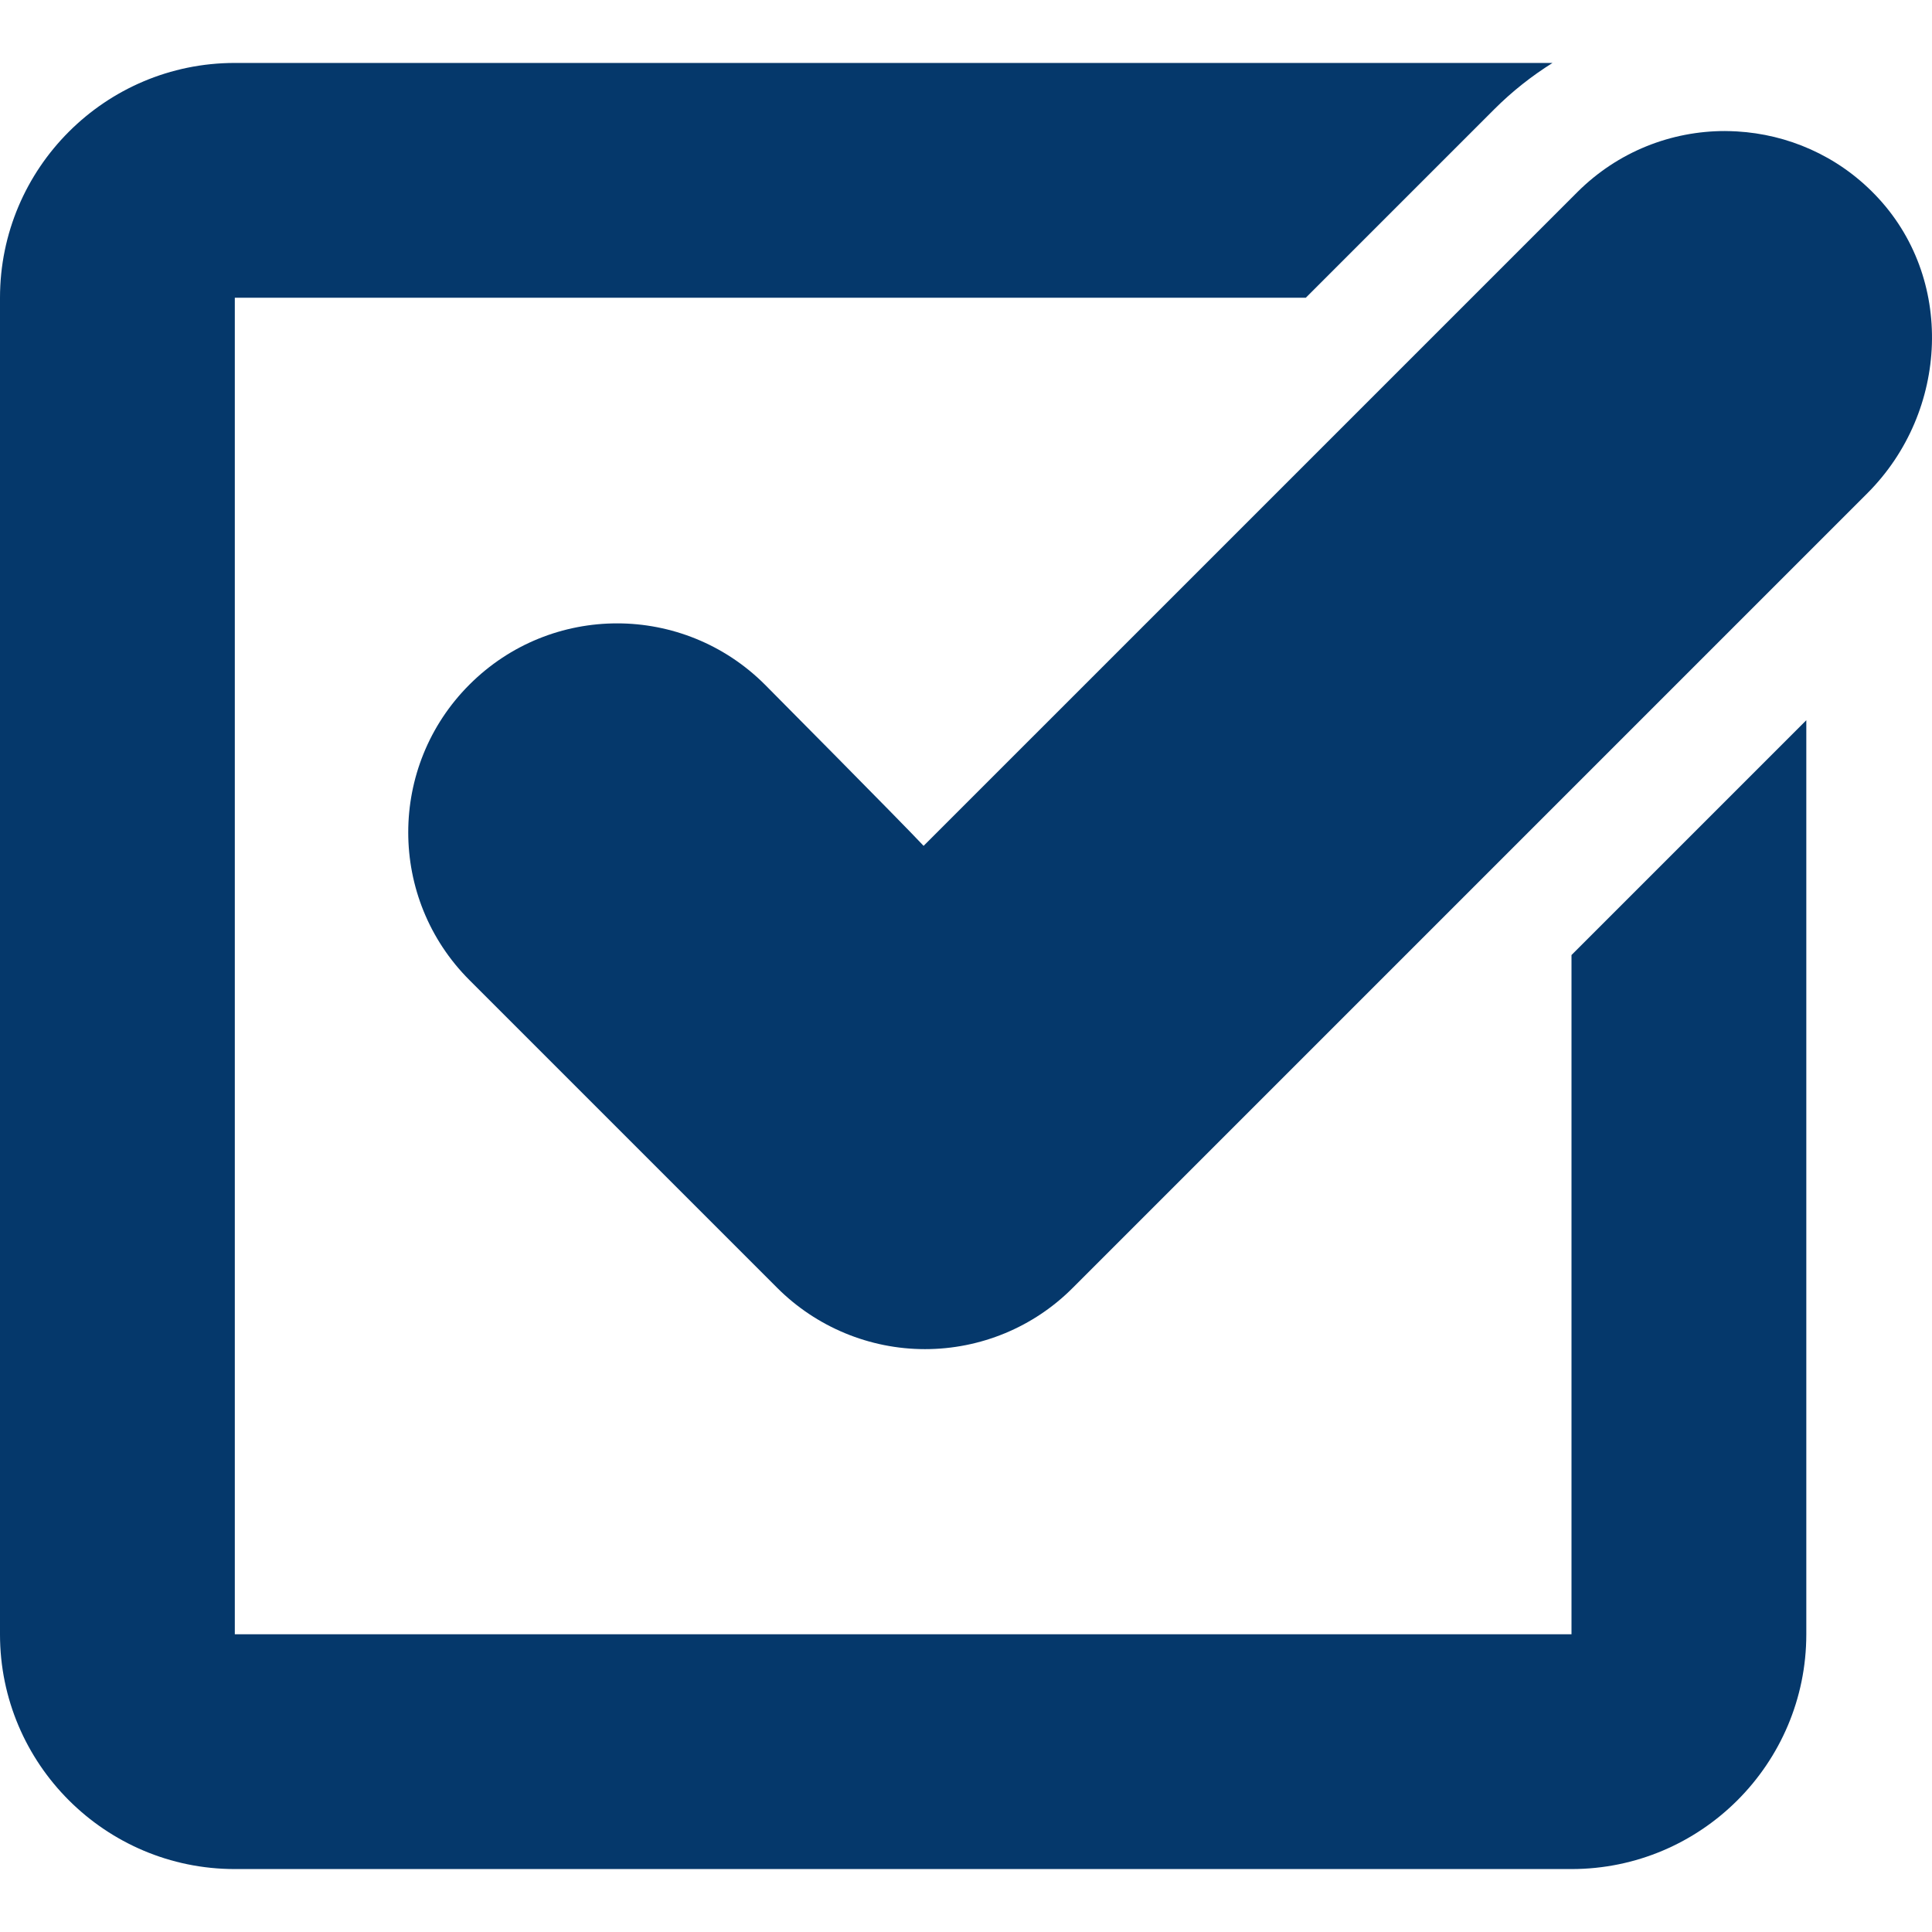
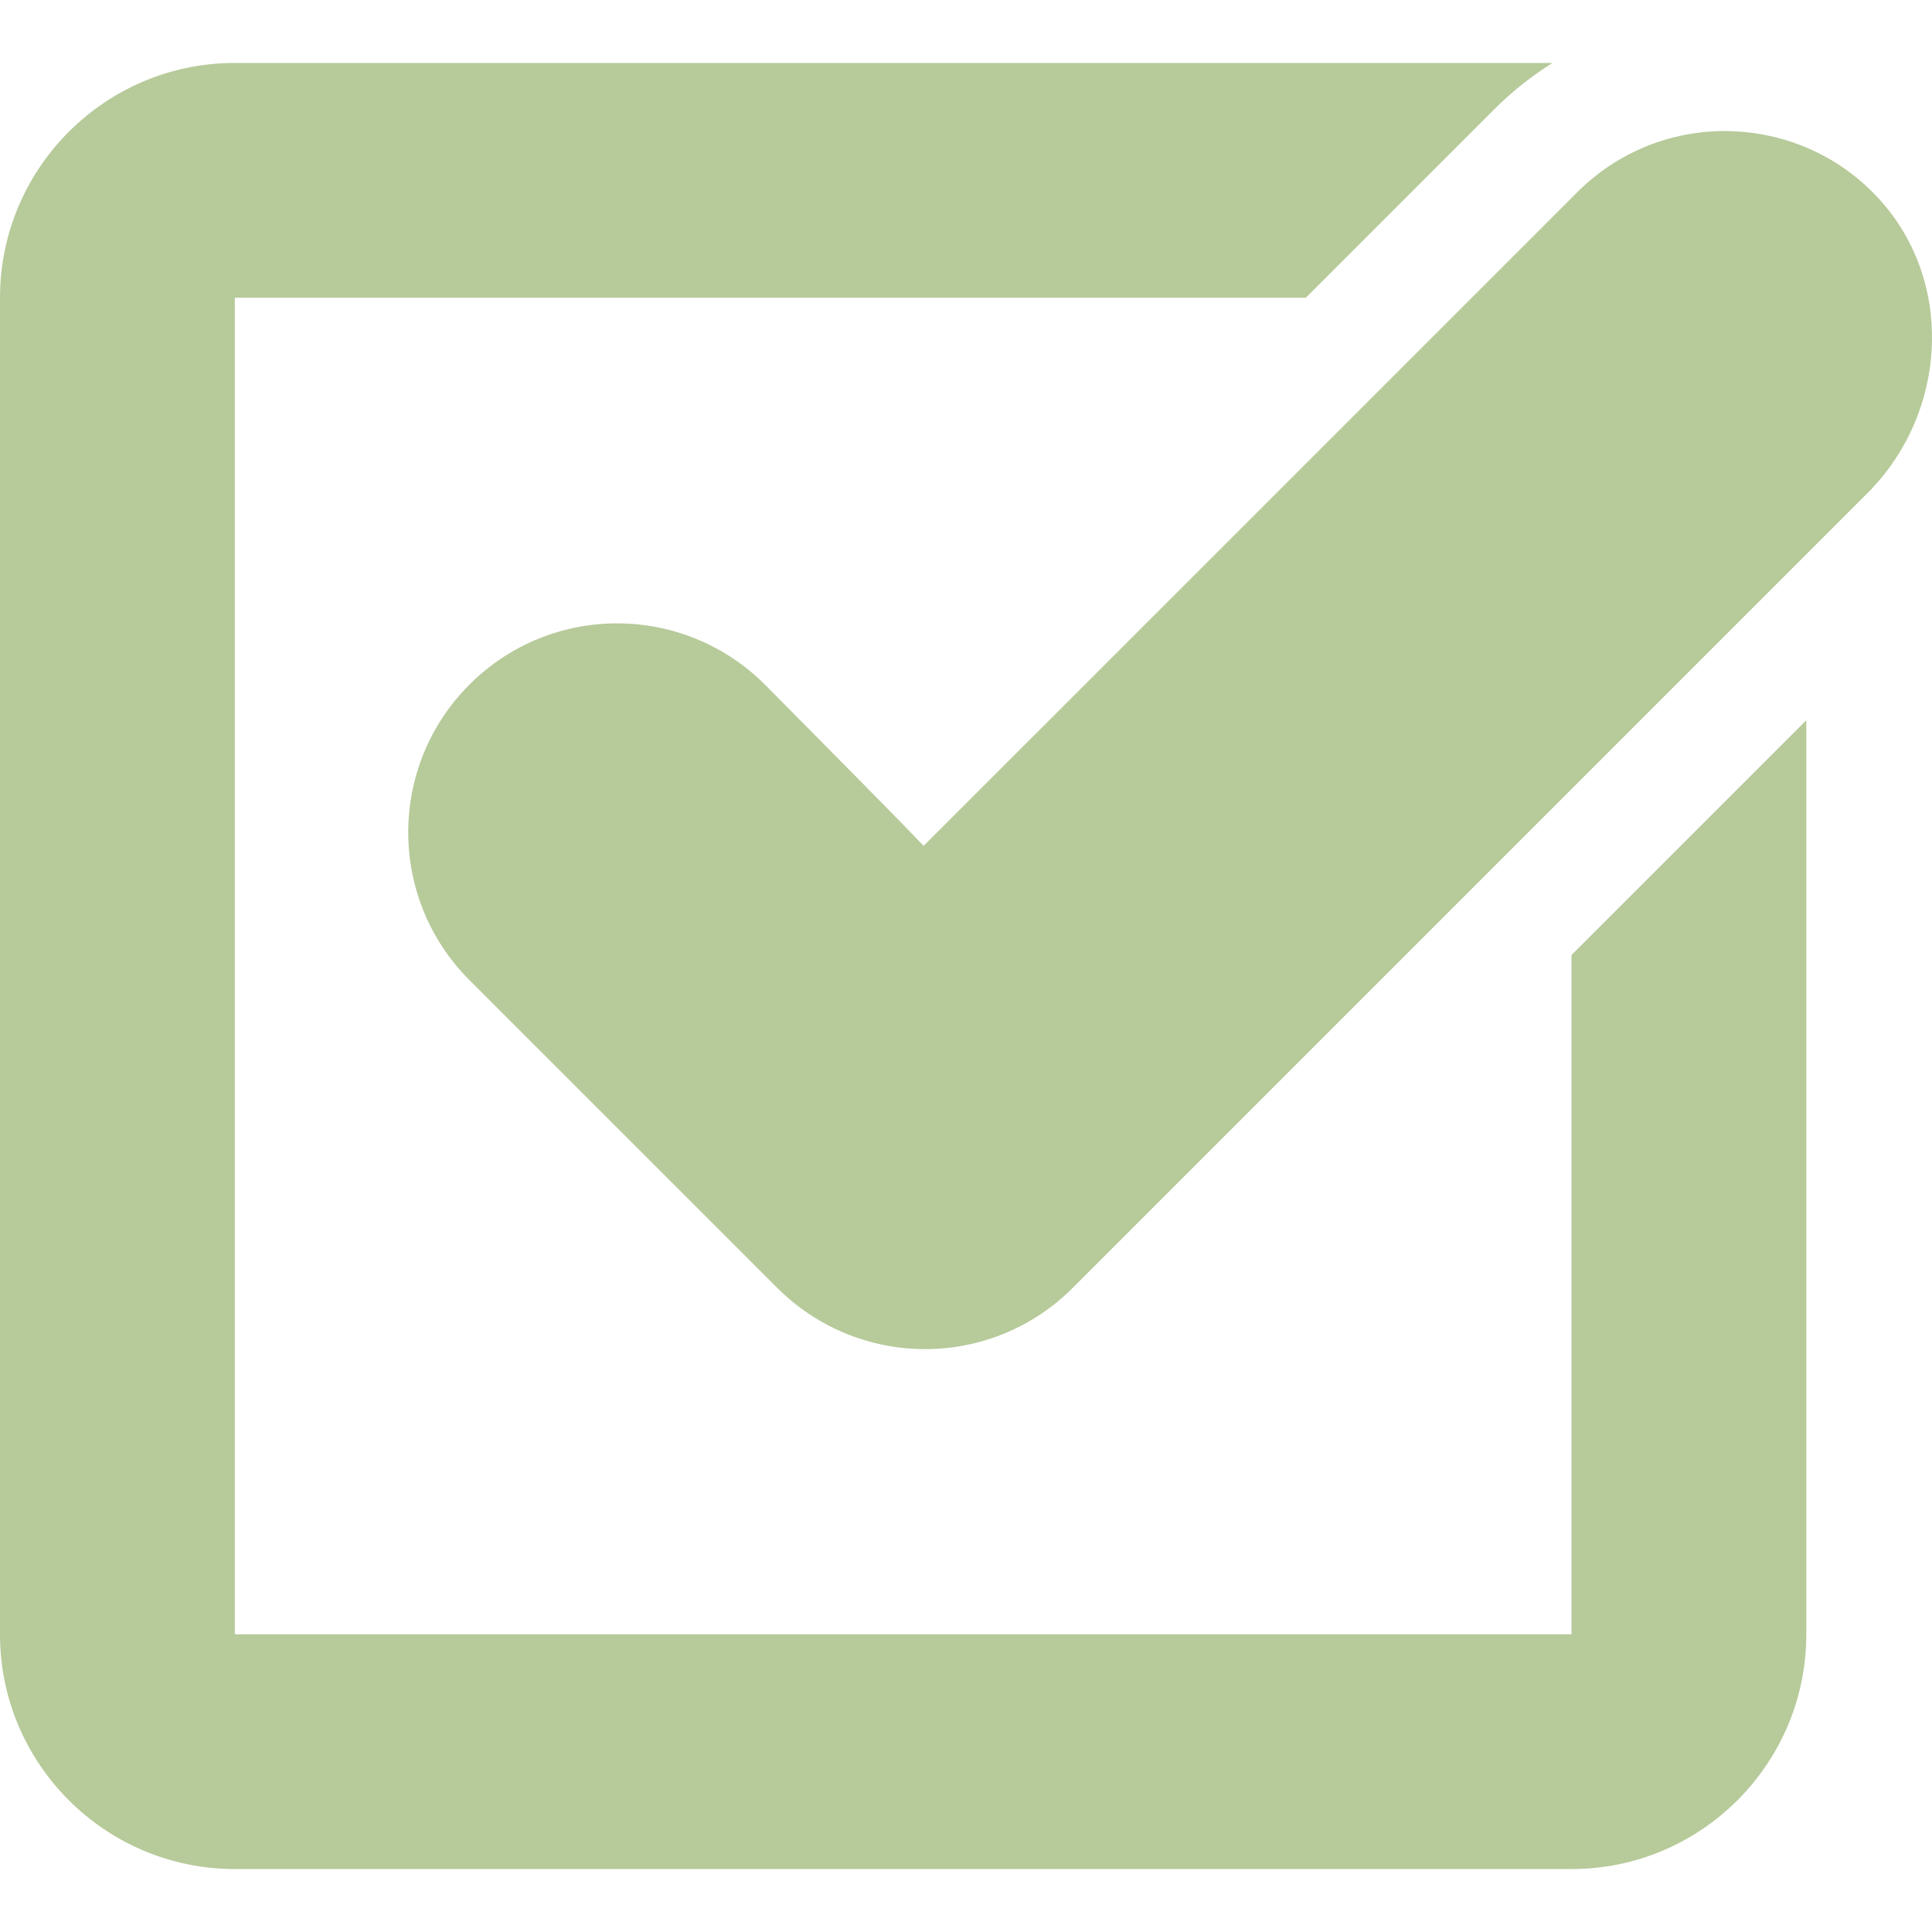
<svg xmlns="http://www.w3.org/2000/svg" version="1.1" id="Capa_1" x="0px" y="0px" width="987.331px" height="987.332px" viewBox="0 0 987.331 987.332" style="enable-background:new 0 0 987.331 987.332;" xml:space="preserve">
  <g>
-     <path fill="#05386b" d="M120,955.166h683.1c66.2,0,120-53.801,120-120v-467.1l-120,120v347.1H120v-683h547.3l96.3-96.3   c9.101-9.1,19.101-17,29.801-23.7H120c-66.2,0-120,53.8-120,120v683.1C0,901.365,53.8,955.166,120,955.166z" />
-     <path fill="#05386b" d="M958.2,99.465c-19.4-20.1-44.8-30.8-70.5-32.3c-2.101-0.1-4.101-0.2-6.2-0.2c-27.3,0-54.6,10.4-75.5,31.3l-334,334   c-11.3-12.101-81.1-82.4-81.1-82.4c-20.801-20.8-48.2-31.3-75.5-31.3c-27.3,0-54.601,10.4-75.5,31.3c-41.7,41.7-41.7,109.3,0,151   l81.8,81.801l75.5,75.5c20,20,47.2,31.301,75.5,31.301s55.5-11.201,75.5-31.301l406.2-406.2   C996,210.266,999.2,141.766,958.2,99.465z" />
+     <path fill="#B7CA9A" d="M120,955.166h683.1c66.2,0,120-53.801,120-120v-467.1l-120,120v347.1H120v-683h547.3l96.3-96.3   c9.101-9.1,19.101-17,29.801-23.7H120c-66.2,0-120,53.8-120,120v683.1C0,901.365,53.8,955.166,120,955.166z" />
+     <path fill="#B7CA9A" d="M958.2,99.465c-19.4-20.1-44.8-30.8-70.5-32.3c-2.101-0.1-4.101-0.2-6.2-0.2c-27.3,0-54.6,10.4-75.5,31.3l-334,334   c-11.3-12.101-81.1-82.4-81.1-82.4c-20.801-20.8-48.2-31.3-75.5-31.3c-27.3,0-54.601,10.4-75.5,31.3c-41.7,41.7-41.7,109.3,0,151   l81.8,81.801l75.5,75.5c20,20,47.2,31.301,75.5,31.301s55.5-11.201,75.5-31.301l406.2-406.2   C996,210.266,999.2,141.766,958.2,99.465z" />
  </g>
  <g>
</g>
  <g>
</g>
  <g>
</g>
  <g>
</g>
  <g>
</g>
  <g>
</g>
  <g>
</g>
  <g>
</g>
  <g>
</g>
  <g>
</g>
  <g>
</g>
  <g>
</g>
  <g>
</g>
  <g>
</g>
  <g>
</g>
</svg>
